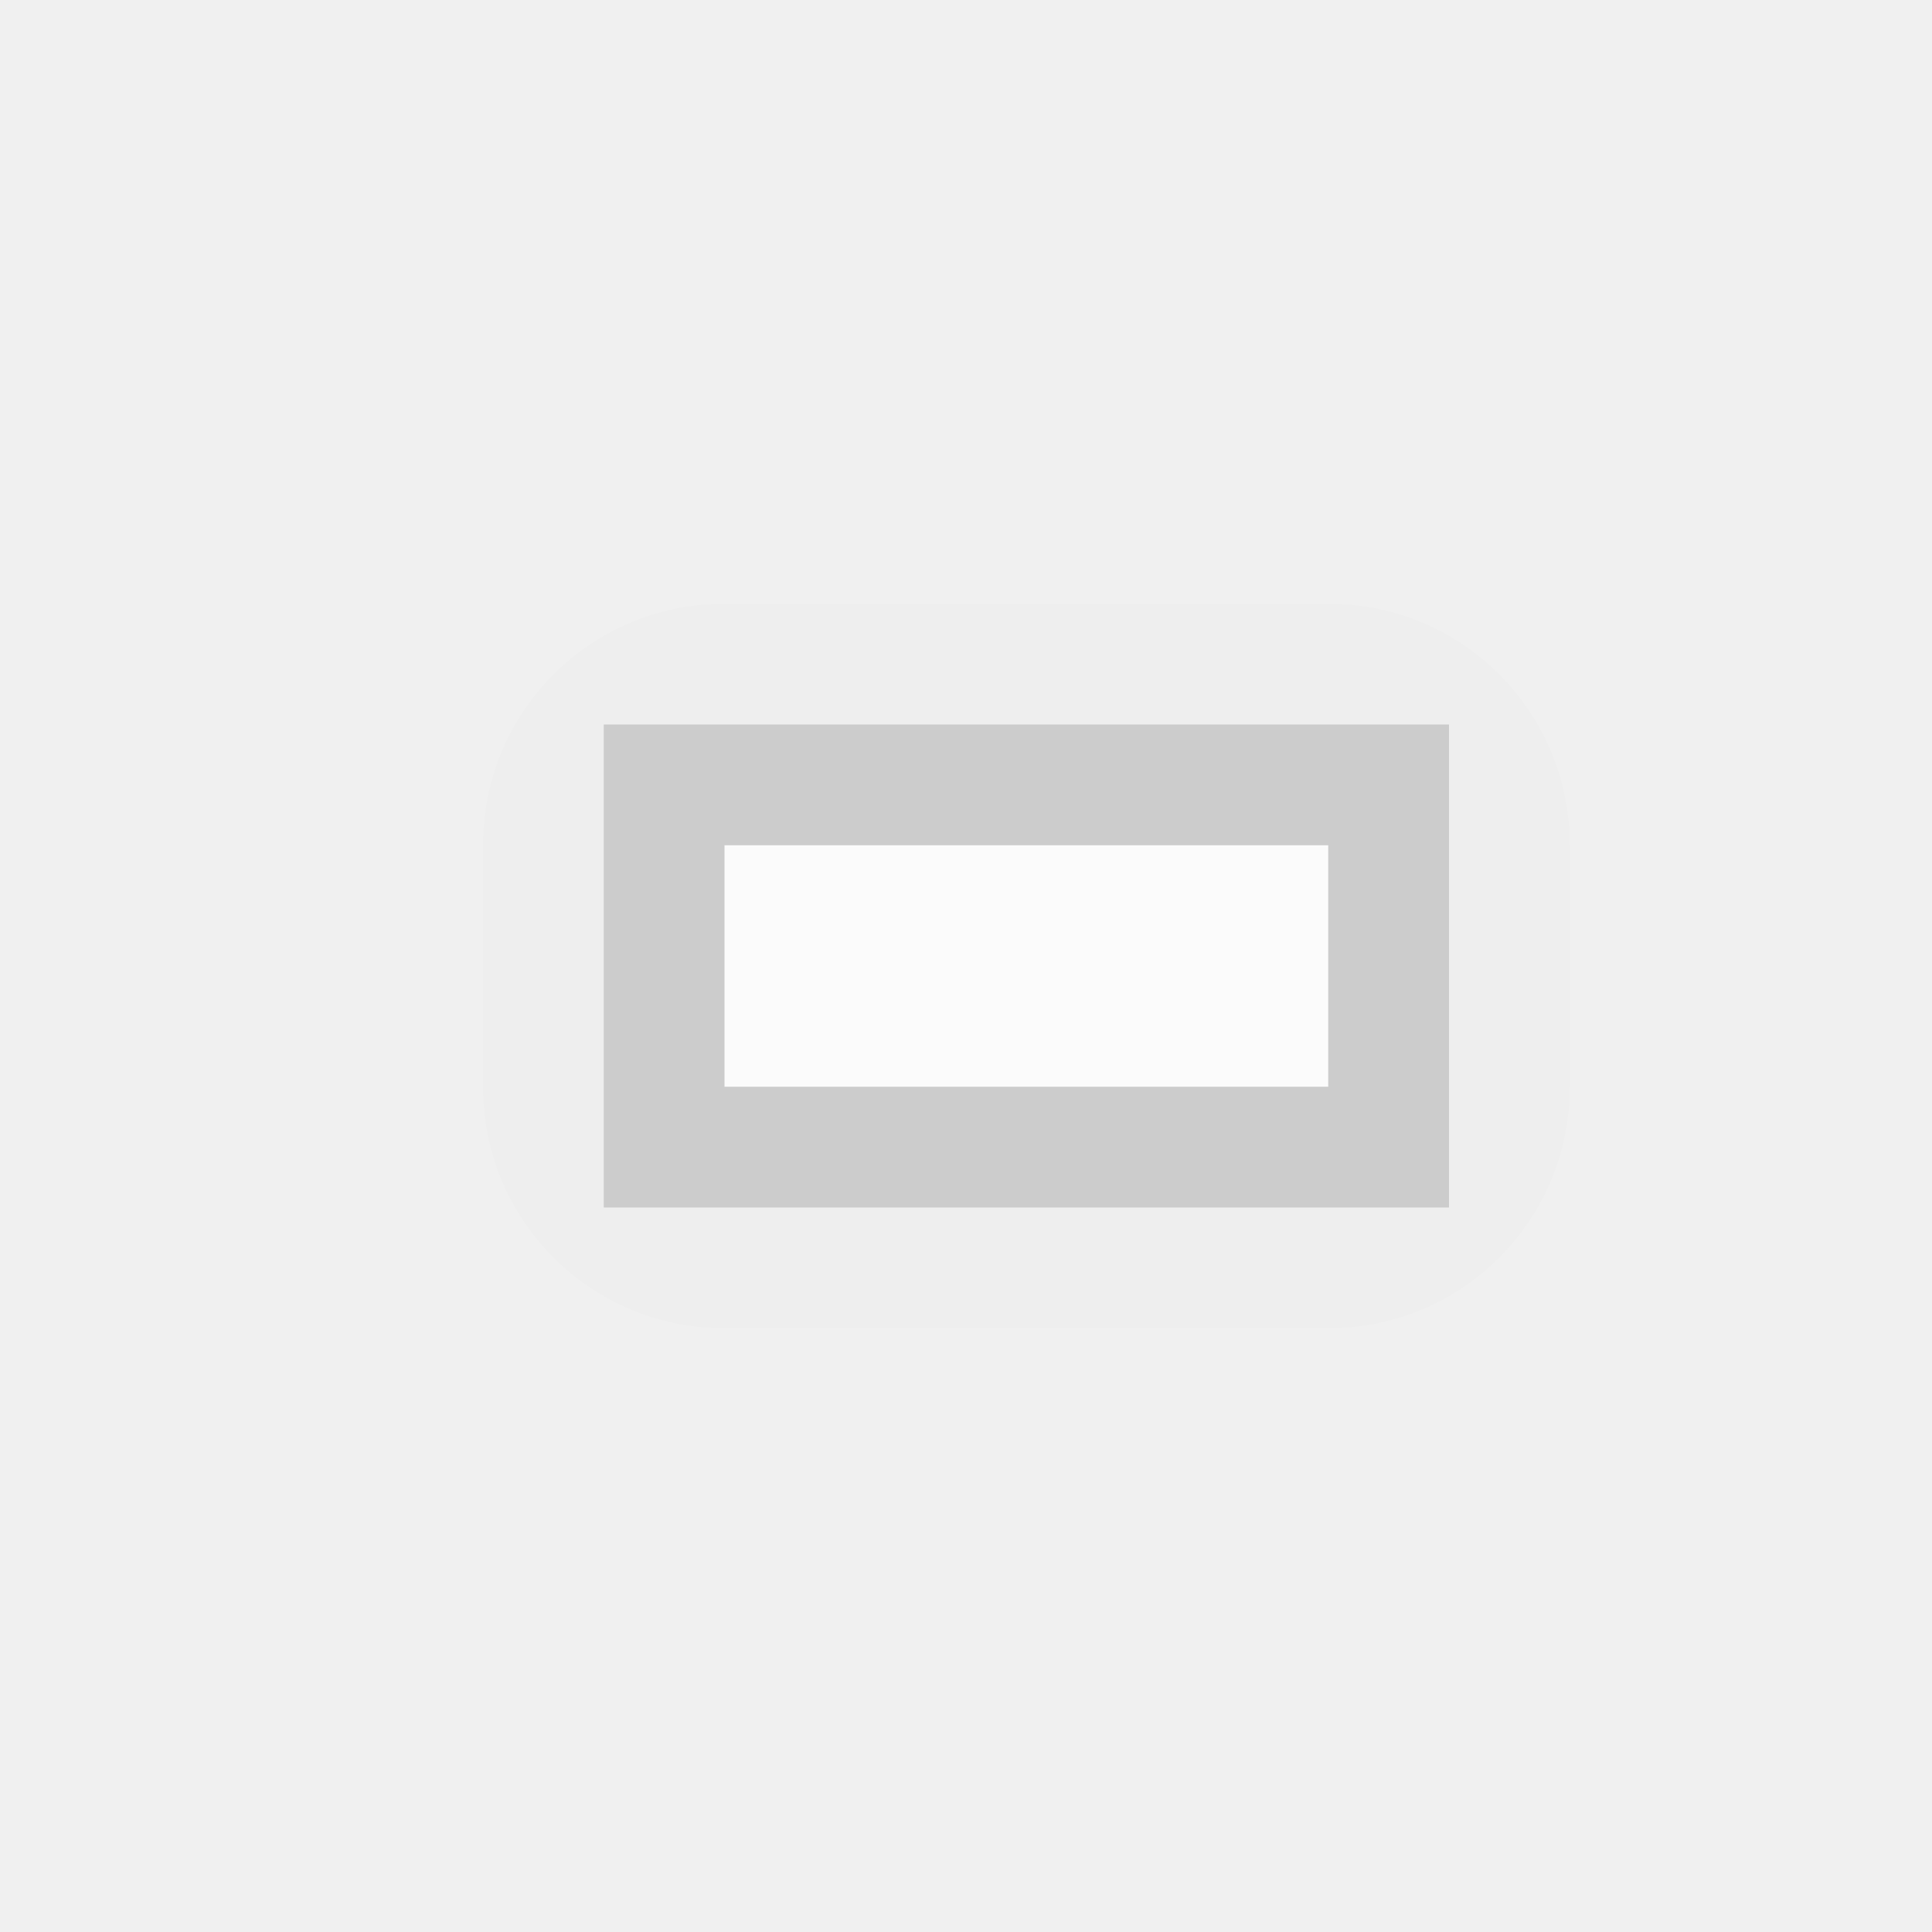
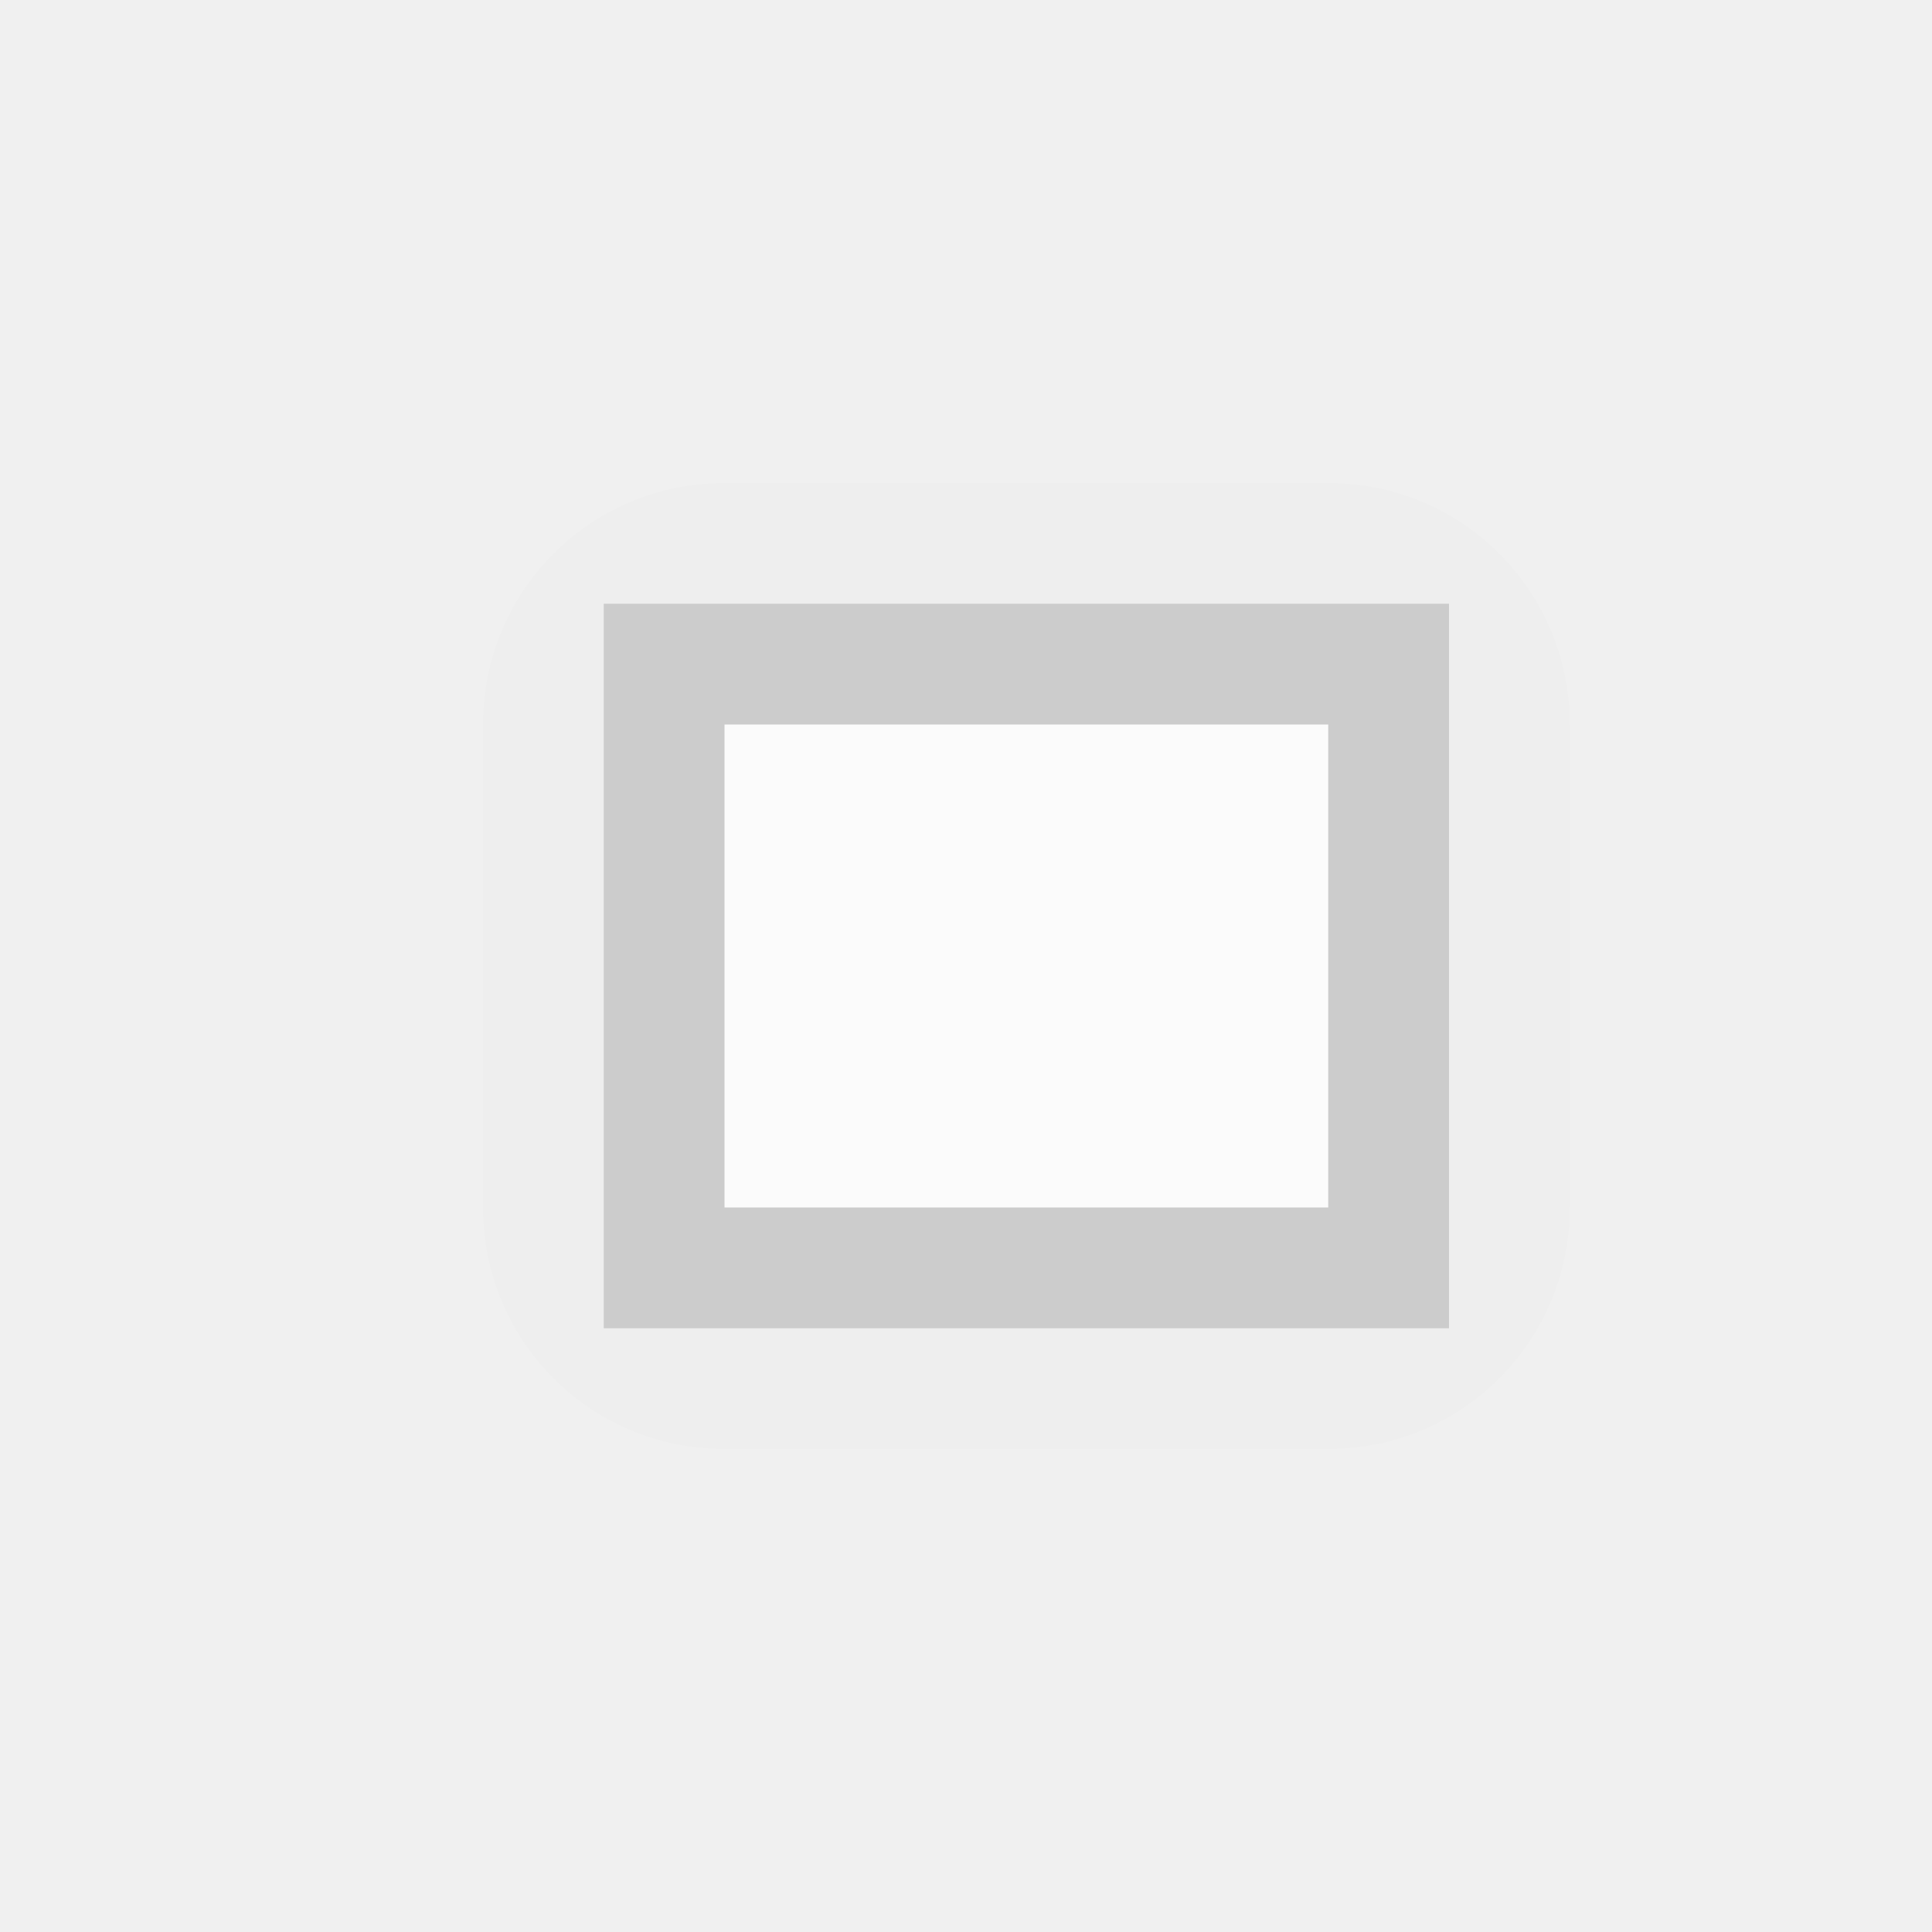
<svg xmlns="http://www.w3.org/2000/svg" width="16" height="16" id="svg11300" version="1.0" style="display:inline;enable-background:new">
  <defs id="defs3" />
  <g style="display:inline" id="layer1" transform="translate(0,-284)">
-     <path style="opacity:0.01;fill:#000000;fill-opacity:1;stroke:none;stroke-width:2;stroke-linecap:round;stroke-linejoin:round;stroke-miterlimit:4;stroke-dasharray:4, 4;stroke-dashoffset:0;stroke-opacity:1" d="M 6 5 C 4.892 5 4 5.892 4 7 L 4 9 C 4 10.108 4.892 11 6 11 L 11 11 C 12.108 11 13 10.108 13 9 L 13 7 C 13 5.892 12.108 5 11 5 L 6 5 z M 5 6 L 12 6 L 12 10 L 5 10 L 5 6 z " transform="translate(0,284)" id="rect4152" />
-     <path style="opacity:0.7;fill:#ffffff;fill-opacity:1;stroke:none" d="m 6,291 5,0 0,2 -5,0 z" id="rect2998" />
-     <path id="rect5190" d="m 5,290 0,4 7,0 0,-4 z m 1,1 5,0 0,2 -5,0 z" style="opacity:0.15;fill:#000000;fill-opacity:1;stroke:none" />
+     <path style="opacity:0.01;fill:#000000;fill-opacity:1;stroke:none;stroke-width:2;stroke-linecap:round;stroke-linejoin:round;stroke-miterlimit:4;stroke-dasharray:4, 4;stroke-dashoffset:0;stroke-opacity:1" d="m 6,288 c -1.108,0 -2,0.892 -2,2 l 0,4 c 0,1.108 0.892,2 2,2 l 5,0 c 1.108,0 2,-0.892 2,-2 l 0,-4 c 0,-1.108 -0.892,-2 -2,-2 z m -1,1 7,0 0,6 -7,0 z" id="rect4152" />
+     <path style="opacity:0.7;fill:#ffffff;fill-opacity:1;stroke:none" d="m 6,290 5,0 0,4 -5,0 z" id="rect2998" />
+     <path id="rect5190" d="m 5,289 0,6 7,0 0,-6 z m 1,1 5,0 0,4 -5,0 z" style="opacity:0.15;fill:#000000;fill-opacity:1;stroke:none" />
  </g>
</svg>
